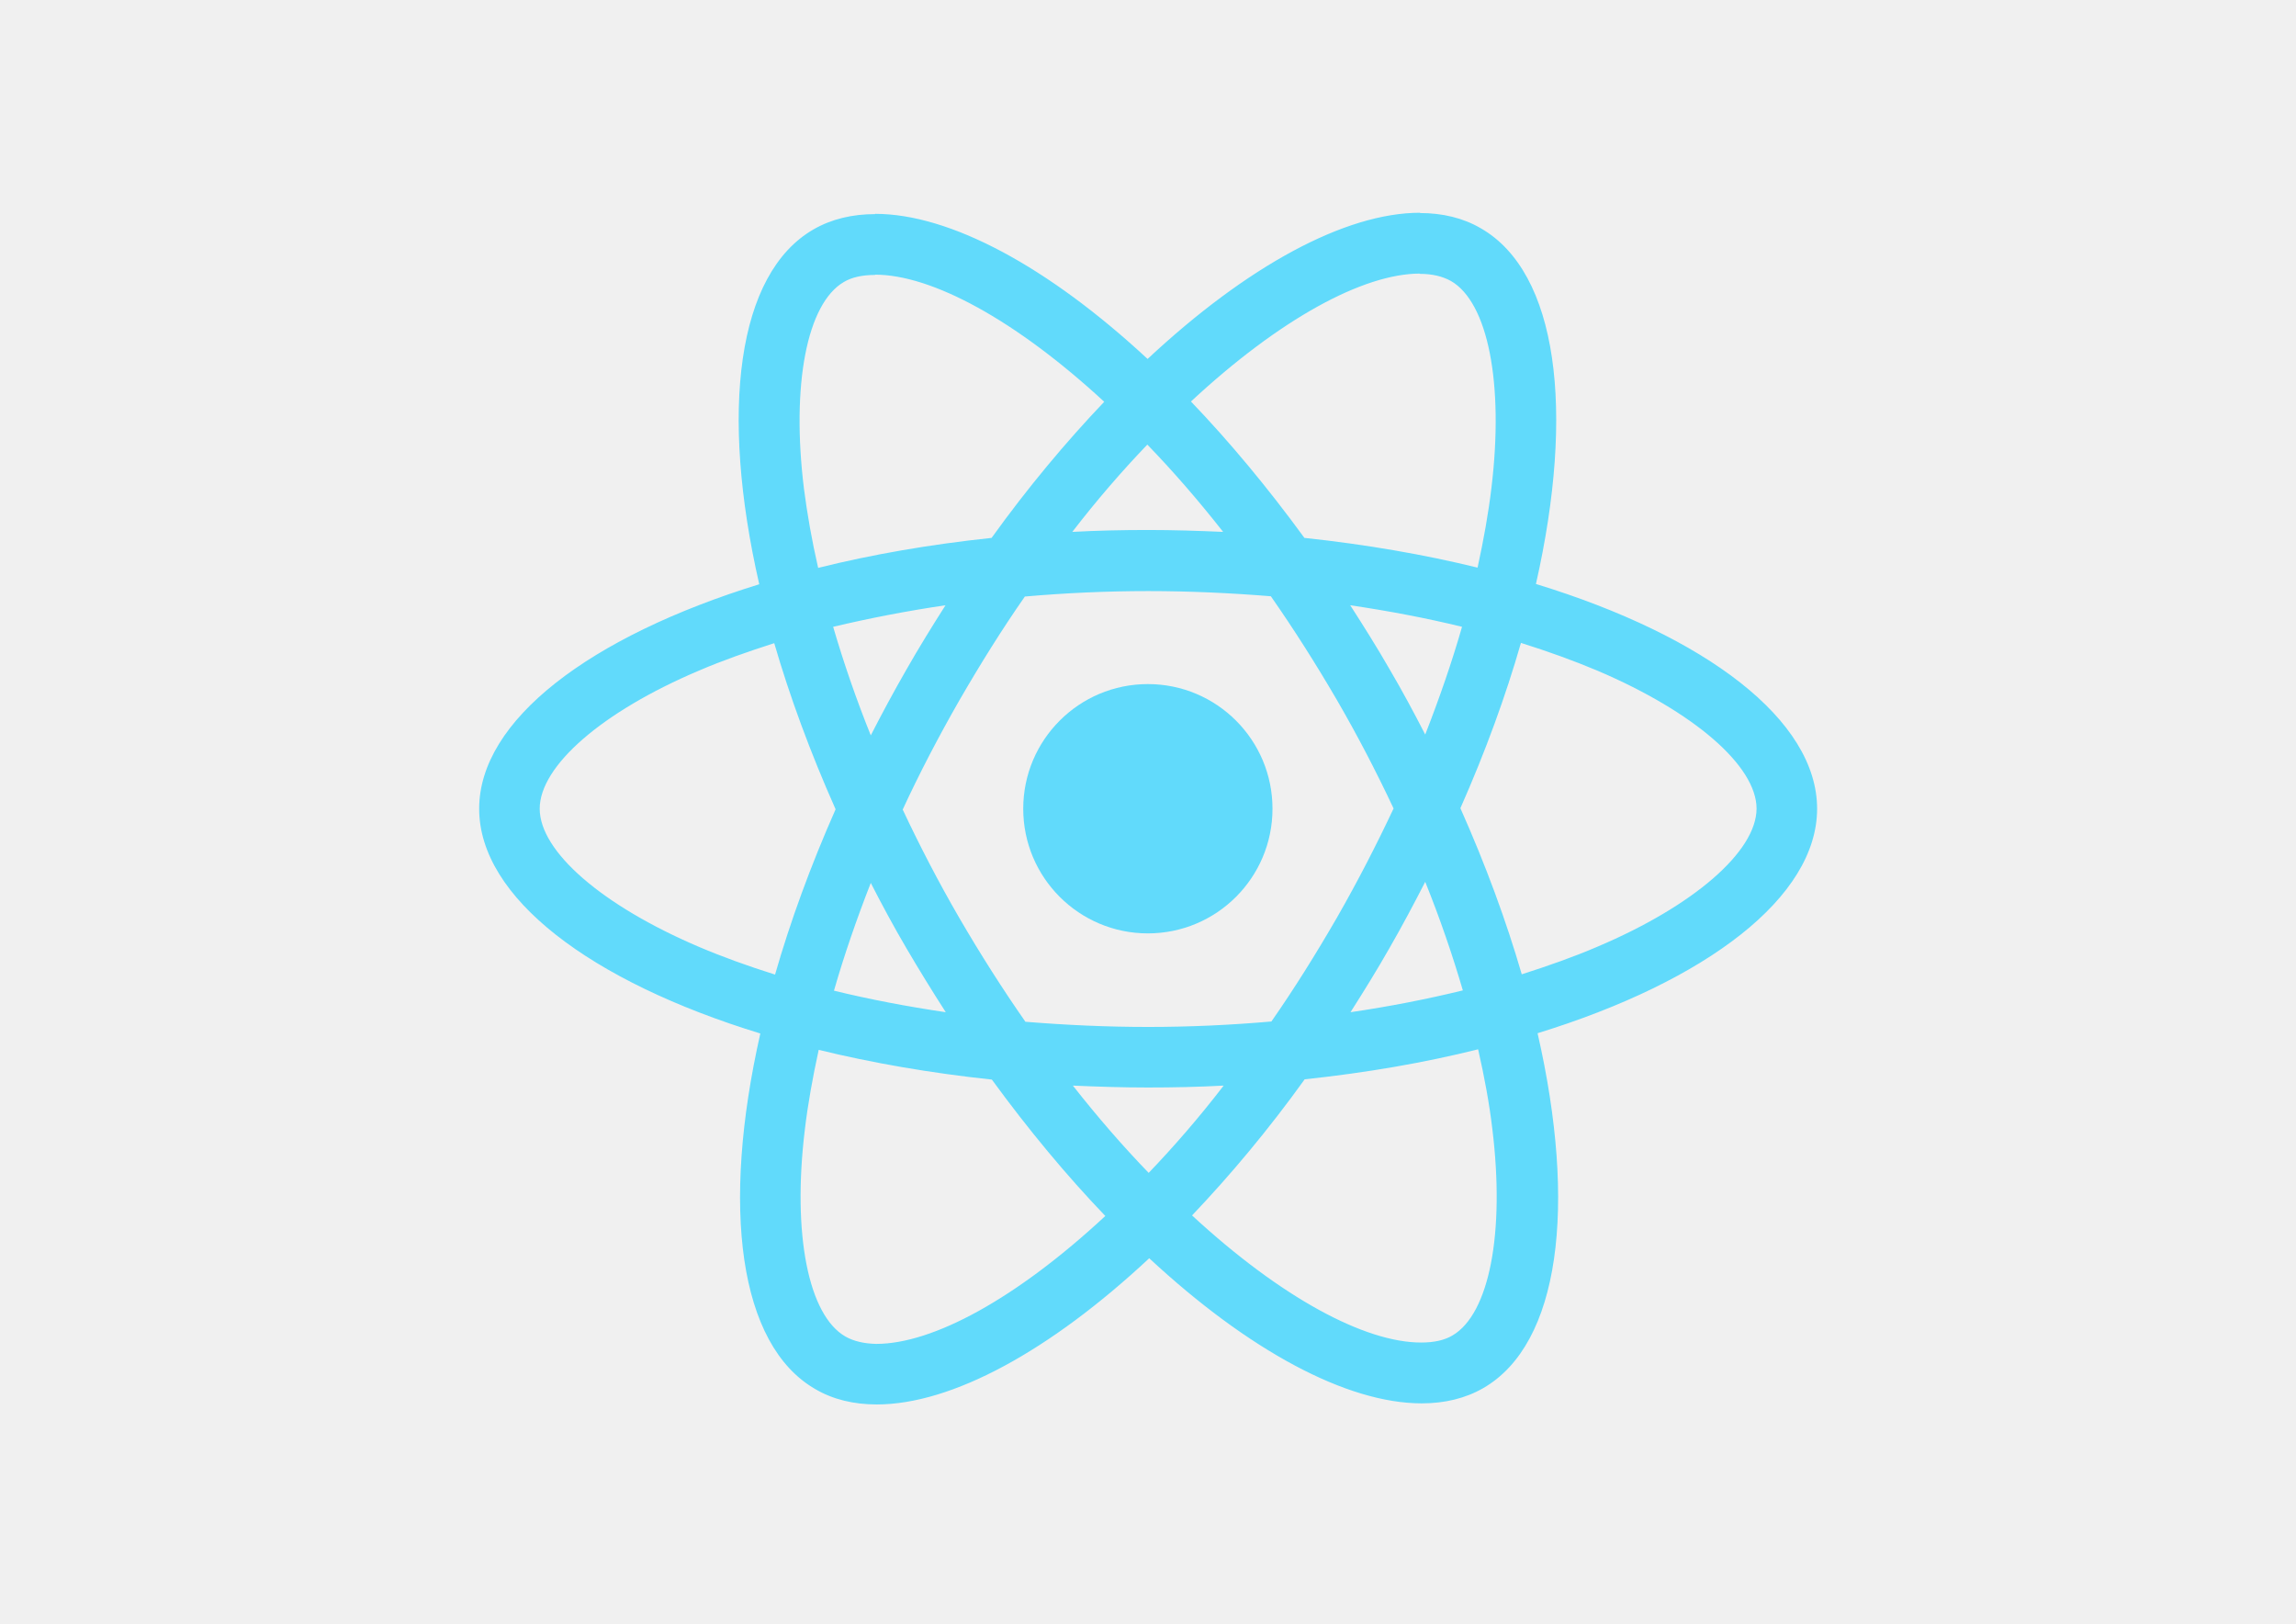
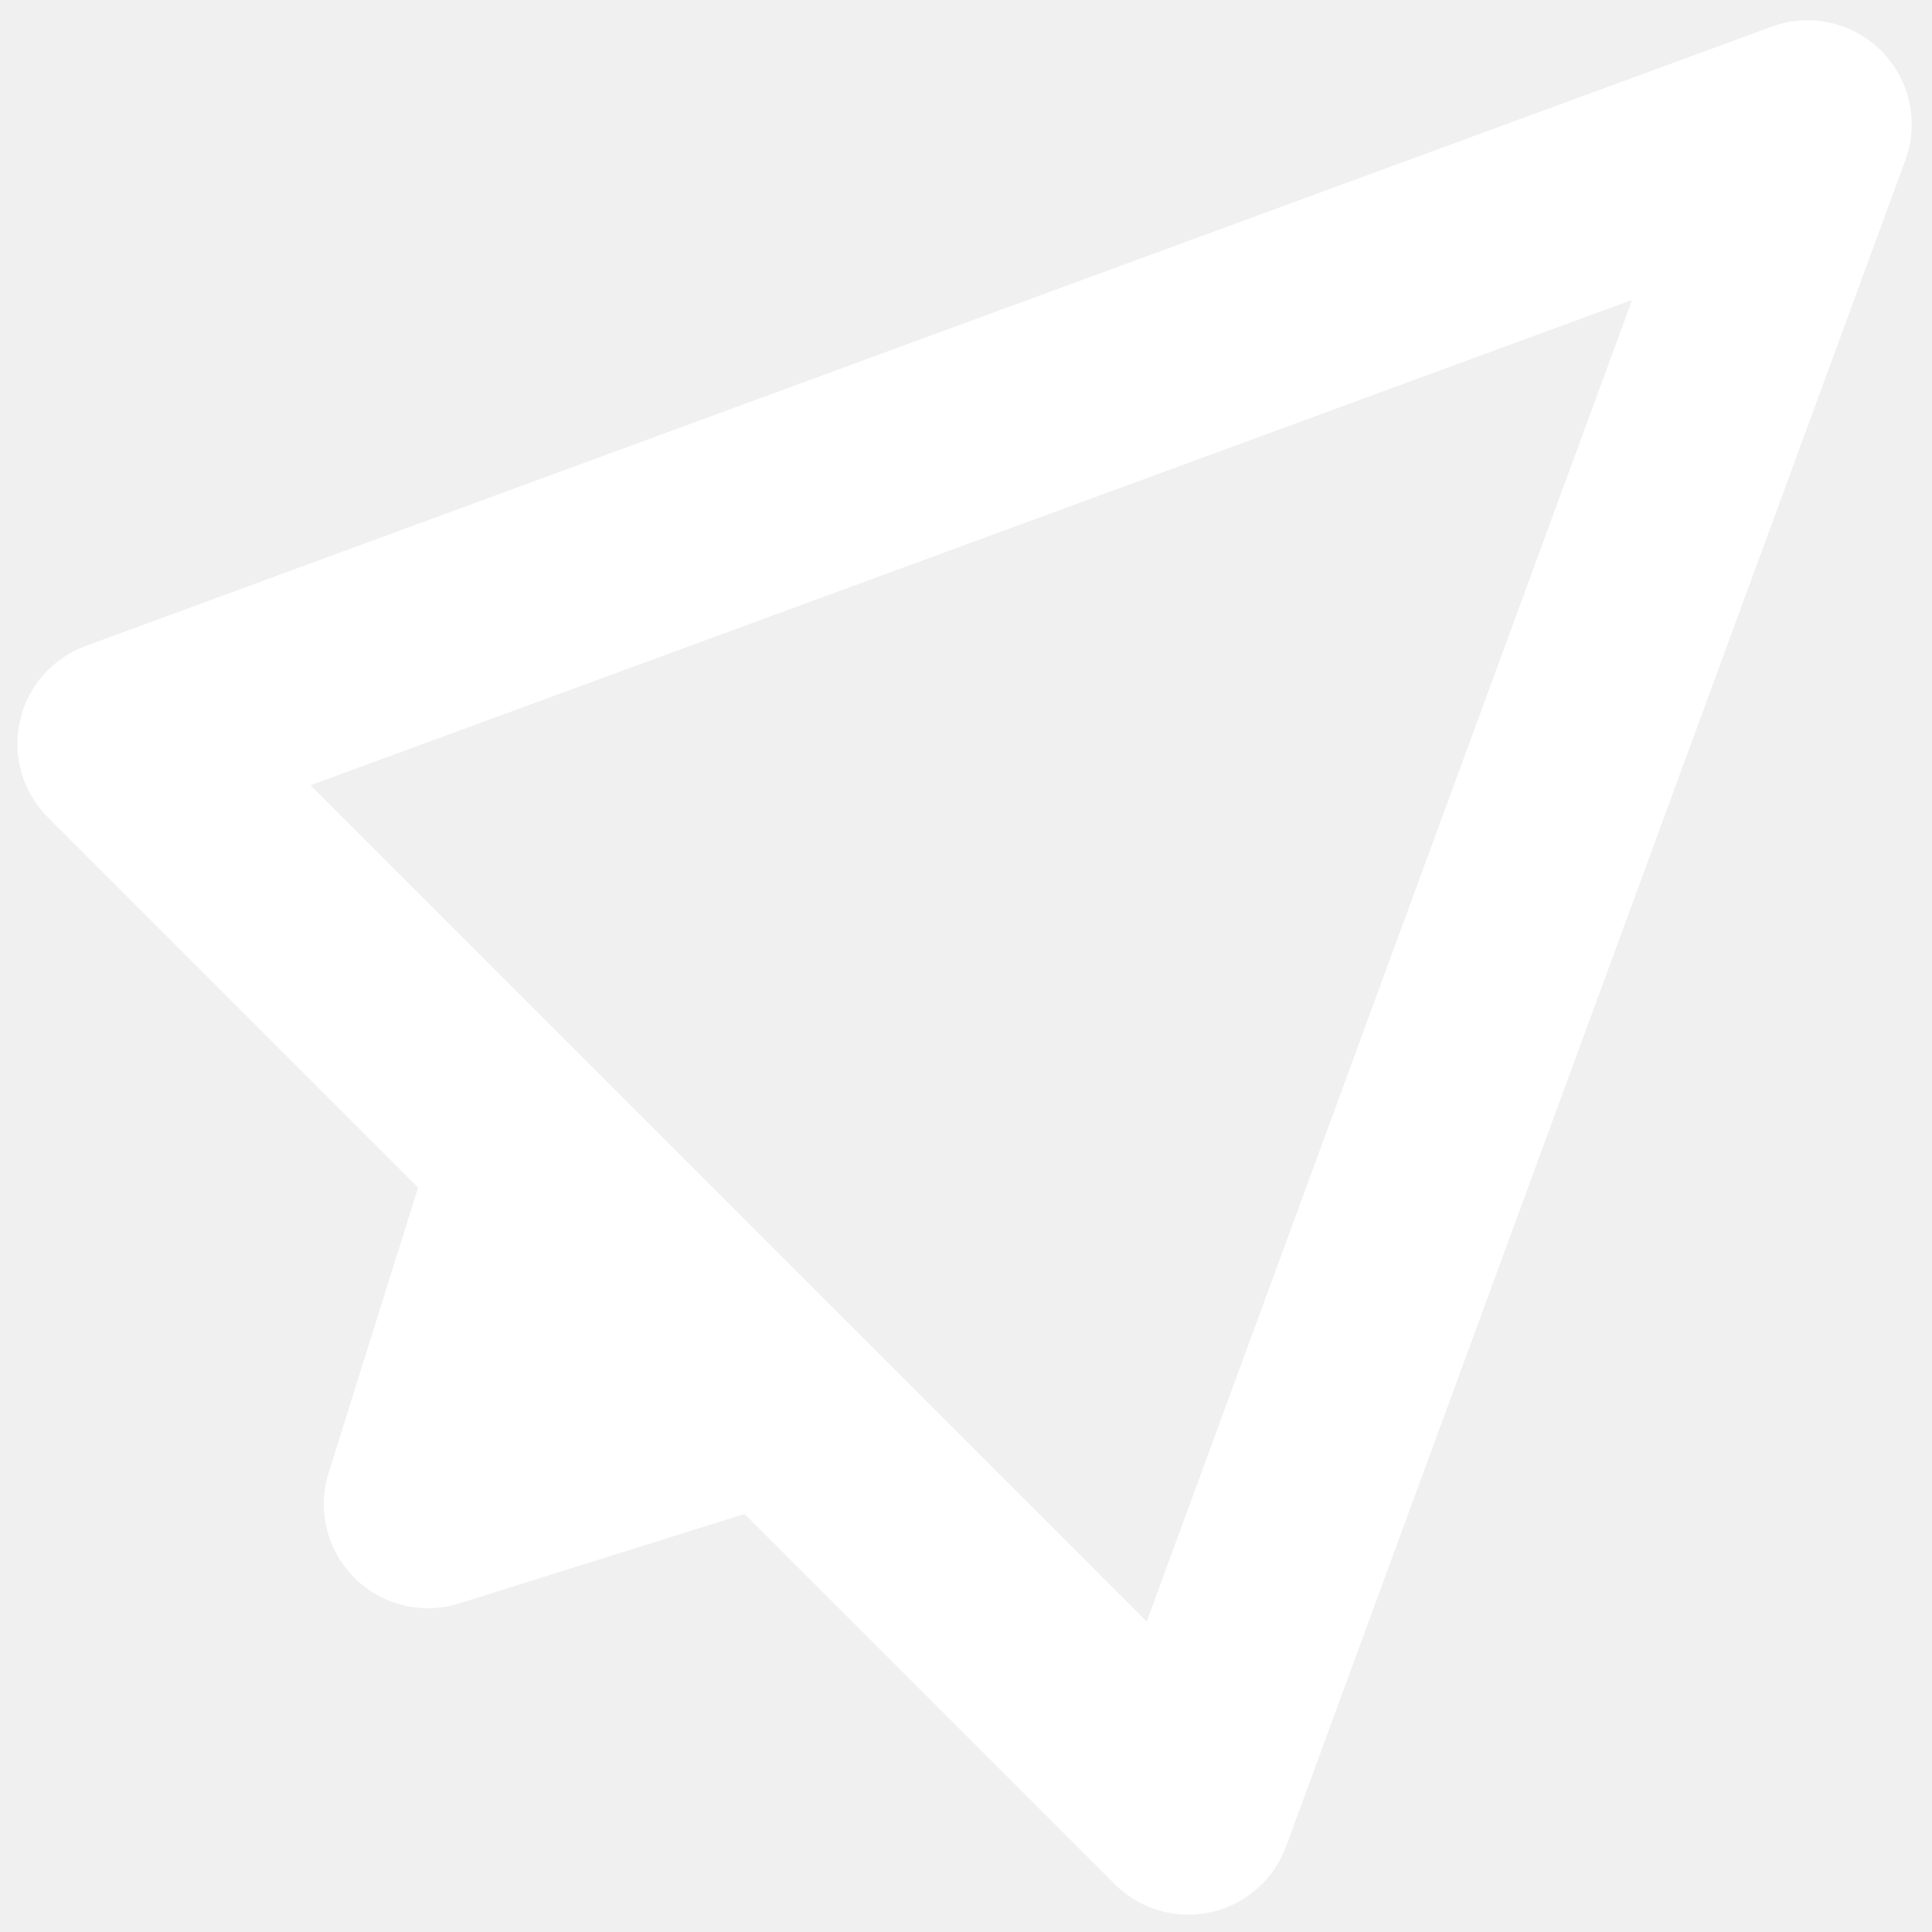
- <svg xmlns="http://www.w3.org/2000/svg" viewBox="0 0 841.9 595.3">
-   <g fill="#61DAFB">
-     <path d="M666.3 296.5c0-32.5-40.7-63.3-103.1-82.4 14.4-63.6 8-114.2-20.2-130.4-6.5-3.8-14.1-5.6-22.4-5.6v22.3c4.6 0 8.3.9 11.4 2.6 13.6 7.8 19.5 37.5 14.9 75.7-1.1 9.4-2.9 19.3-5.1 29.4-19.6-4.8-41-8.5-63.5-10.9-13.5-18.5-27.5-35.3-41.6-50 32.6-30.3 63.2-46.9 84-46.9V78c-27.5 0-63.5 19.6-99.9 53.6-36.4-33.8-72.4-53.2-99.9-53.2v22.3c20.7 0 51.4 16.5 84 46.6-14 14.7-28 31.4-41.3 49.9-22.6 2.4-44 6.1-63.6 11-2.3-10-4-19.7-5.2-29-4.7-38.2 1.1-67.9 14.6-75.8 3-1.8 6.9-2.6 11.5-2.6V78.5c-8.4 0-16 1.8-22.6 5.6-28.1 16.2-34.4 66.7-19.9 130.1-62.2 19.2-102.7 49.9-102.7 82.3 0 32.5 40.7 63.3 103.1 82.4-14.4 63.6-8 114.2 20.2 130.4 6.5 3.8 14.1 5.6 22.5 5.6 27.5 0 63.5-19.6 99.9-53.6 36.4 33.8 72.4 53.2 99.9 53.2 8.4 0 16-1.8 22.6-5.6 28.1-16.2 34.4-66.7 19.9-130.1 62-19.1 102.5-49.9 102.5-82.3zm-130.2-66.7c-3.7 12.9-8.3 26.2-13.5 39.5-4.1-8-8.4-16-13.1-24-4.6-8-9.5-15.8-14.4-23.4 14.2 2.1 27.9 4.7 41 7.9zm-45.8 106.5c-7.8 13.5-15.8 26.3-24.1 38.2-14.9 1.3-30 2-45.2 2-15.1 0-30.2-.7-45-1.9-8.3-11.9-16.4-24.6-24.2-38-7.6-13.1-14.5-26.4-20.8-39.8 6.2-13.4 13.2-26.8 20.7-39.9 7.8-13.5 15.8-26.3 24.1-38.2 14.9-1.3 30-2 45.2-2 15.1 0 30.2.7 45 1.9 8.3 11.9 16.4 24.6 24.2 38 7.6 13.1 14.5 26.4 20.8 39.8-6.3 13.4-13.2 26.8-20.7 39.9zm32.3-13c5.4 13.4 10 26.8 13.8 39.8-13.1 3.2-26.9 5.9-41.2 8 4.9-7.7 9.8-15.6 14.4-23.7 4.6-8 8.9-16.1 13-24.1zM421.2 430c-9.3-9.6-18.6-20.3-27.8-32 9 .4 18.2.7 27.5.7 9.4 0 18.7-.2 27.8-.7-9 11.7-18.3 22.4-27.5 32zm-74.4-58.9c-14.2-2.1-27.9-4.7-41-7.9 3.7-12.9 8.3-26.2 13.5-39.5 4.1 8 8.4 16 13.1 24 4.7 8 9.5 15.8 14.4 23.4zM420.7 163c9.3 9.6 18.6 20.3 27.8 32-9-.4-18.2-.7-27.5-.7-9.4 0-18.7.2-27.8.7 9-11.7 18.3-22.4 27.5-32zm-74 58.9c-4.9 7.7-9.8 15.6-14.4 23.7-4.6 8-8.9 16-13 24-5.4-13.4-10-26.8-13.8-39.8 13.1-3.1 26.9-5.8 41.2-7.9zm-90.5 125.2c-35.4-15.1-58.3-34.9-58.3-50.6 0-15.7 22.9-35.6 58.3-50.6 8.6-3.7 18-7 27.7-10.1 5.7 19.6 13.2 40 22.5 60.9-9.2 20.8-16.6 41.1-22.2 60.6-9.9-3.1-19.3-6.5-28-10.2zM310 490c-13.6-7.8-19.5-37.5-14.9-75.7 1.1-9.4 2.9-19.3 5.1-29.4 19.6 4.8 41 8.5 63.5 10.9 13.5 18.5 27.5 35.3 41.6 50-32.6 30.3-63.2 46.9-84 46.9-4.5-.1-8.3-1-11.3-2.7zm237.2-76.2c4.7 38.2-1.1 67.9-14.6 75.8-3 1.8-6.9 2.6-11.5 2.6-20.7 0-51.4-16.5-84-46.6 14-14.7 28-31.4 41.3-49.9 22.6-2.4 44-6.1 63.6-11 2.3 10.1 4.1 19.8 5.2 29.1zm38.5-66.7c-8.6 3.7-18 7-27.7 10.1-5.7-19.6-13.2-40-22.5-60.9 9.2-20.8 16.6-41.1 22.2-60.6 9.9 3.1 19.3 6.5 28.1 10.2 35.4 15.1 58.3 34.9 58.3 50.6-.1 15.7-23 35.6-58.4 50.6zM320.8 78.4z" />
-     <circle cx="420.9" cy="296.5" r="45.7" />
-     <path d="M520.5 78.1z" />
-   </g>
+ <svg xmlns="http://www.w3.org/2000/svg" enable-background="new 0 0 500 500" version="1.1" viewBox="0 0 500 500" xml:space="preserve">
+   <style type="text/css">
+ 	.st0{fill:#FFFFFF;}
+ </style>
+   <path class="st0" d="m307.53 495.51c-7.07 0-13.95-2.79-19.06-7.9l-95.8-95.8-73.84 23.16c-9.58 3-20.03 0.44-27.13-6.66s-9.67-17.55-6.66-27.13l23.16-73.83-95.8-95.8c-6.51-6.5-9.24-15.88-7.27-24.86s8.4-16.34 17.03-19.51l436.33-160.27c9.87-3.62 20.93-1.18 28.36 6.24 7.43 7.43 9.87 18.5 6.24 28.36l-160.25 436.33c-3.17 8.64-10.53 15.06-19.51 17.04-1.93 0.42-3.87 0.63-5.8 0.63zm-10.76-75.85l125.62-342.05-342.05 125.62 216.43 216.43z" />
</svg>
